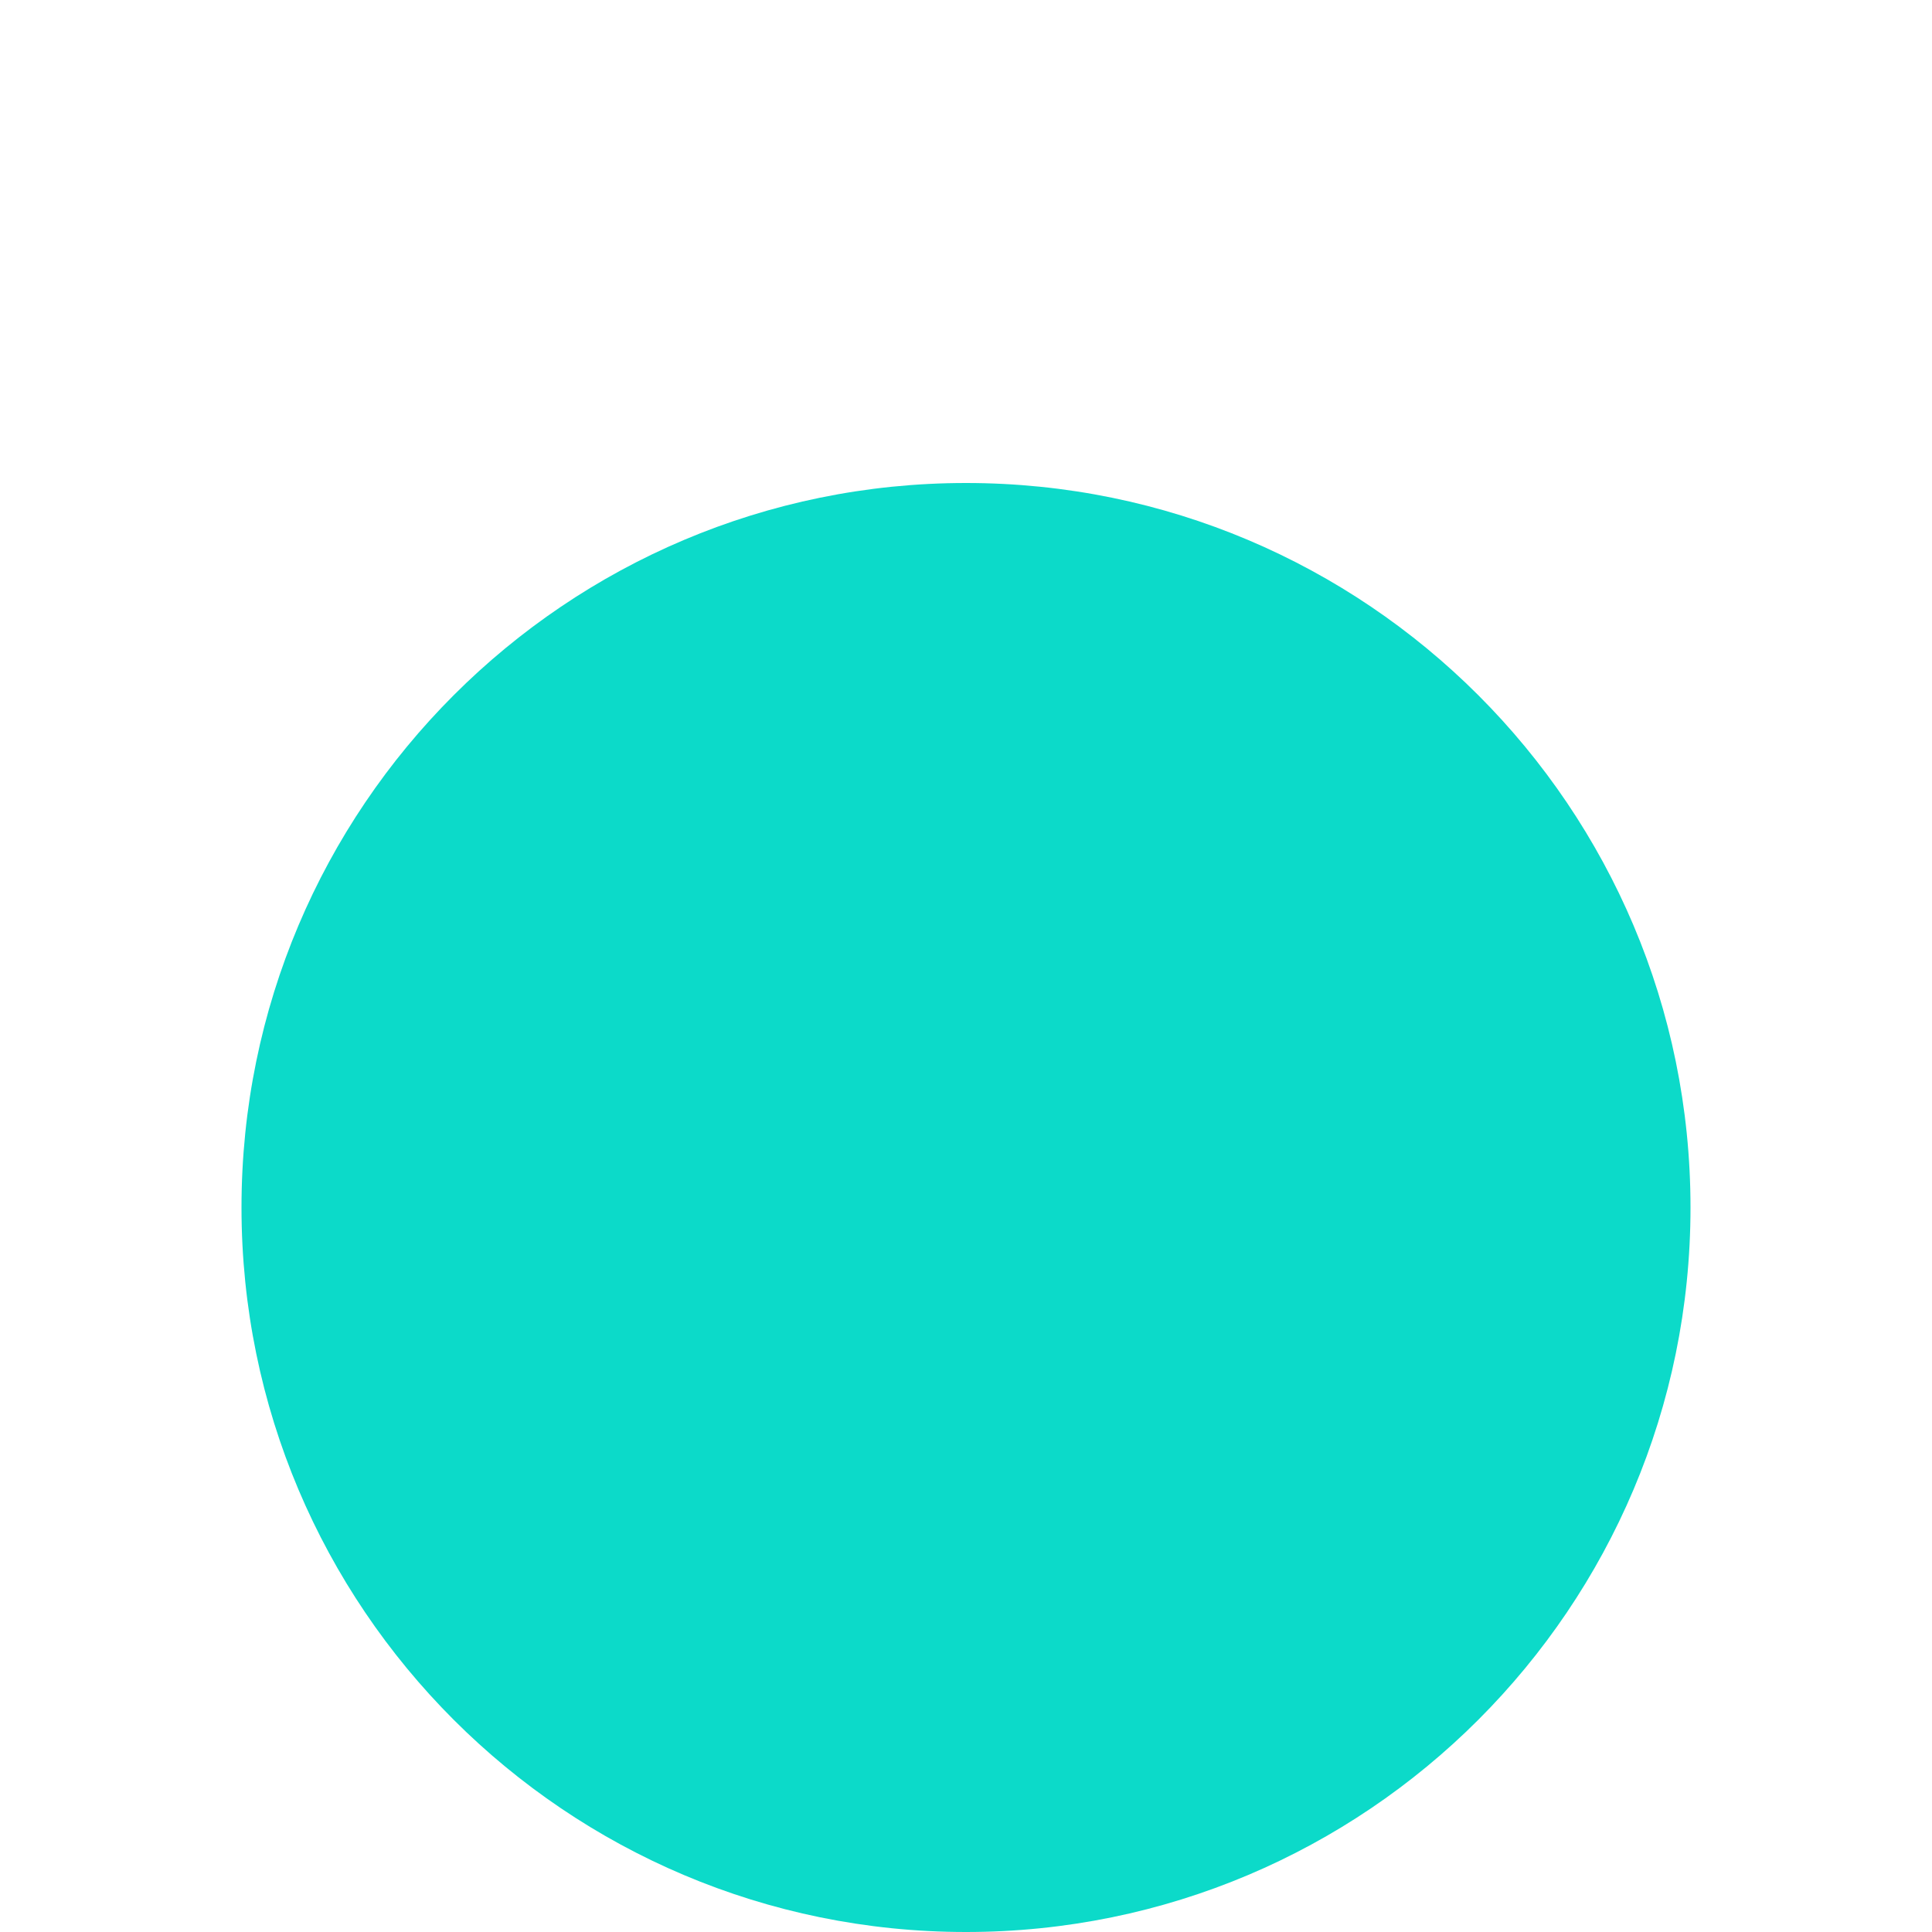
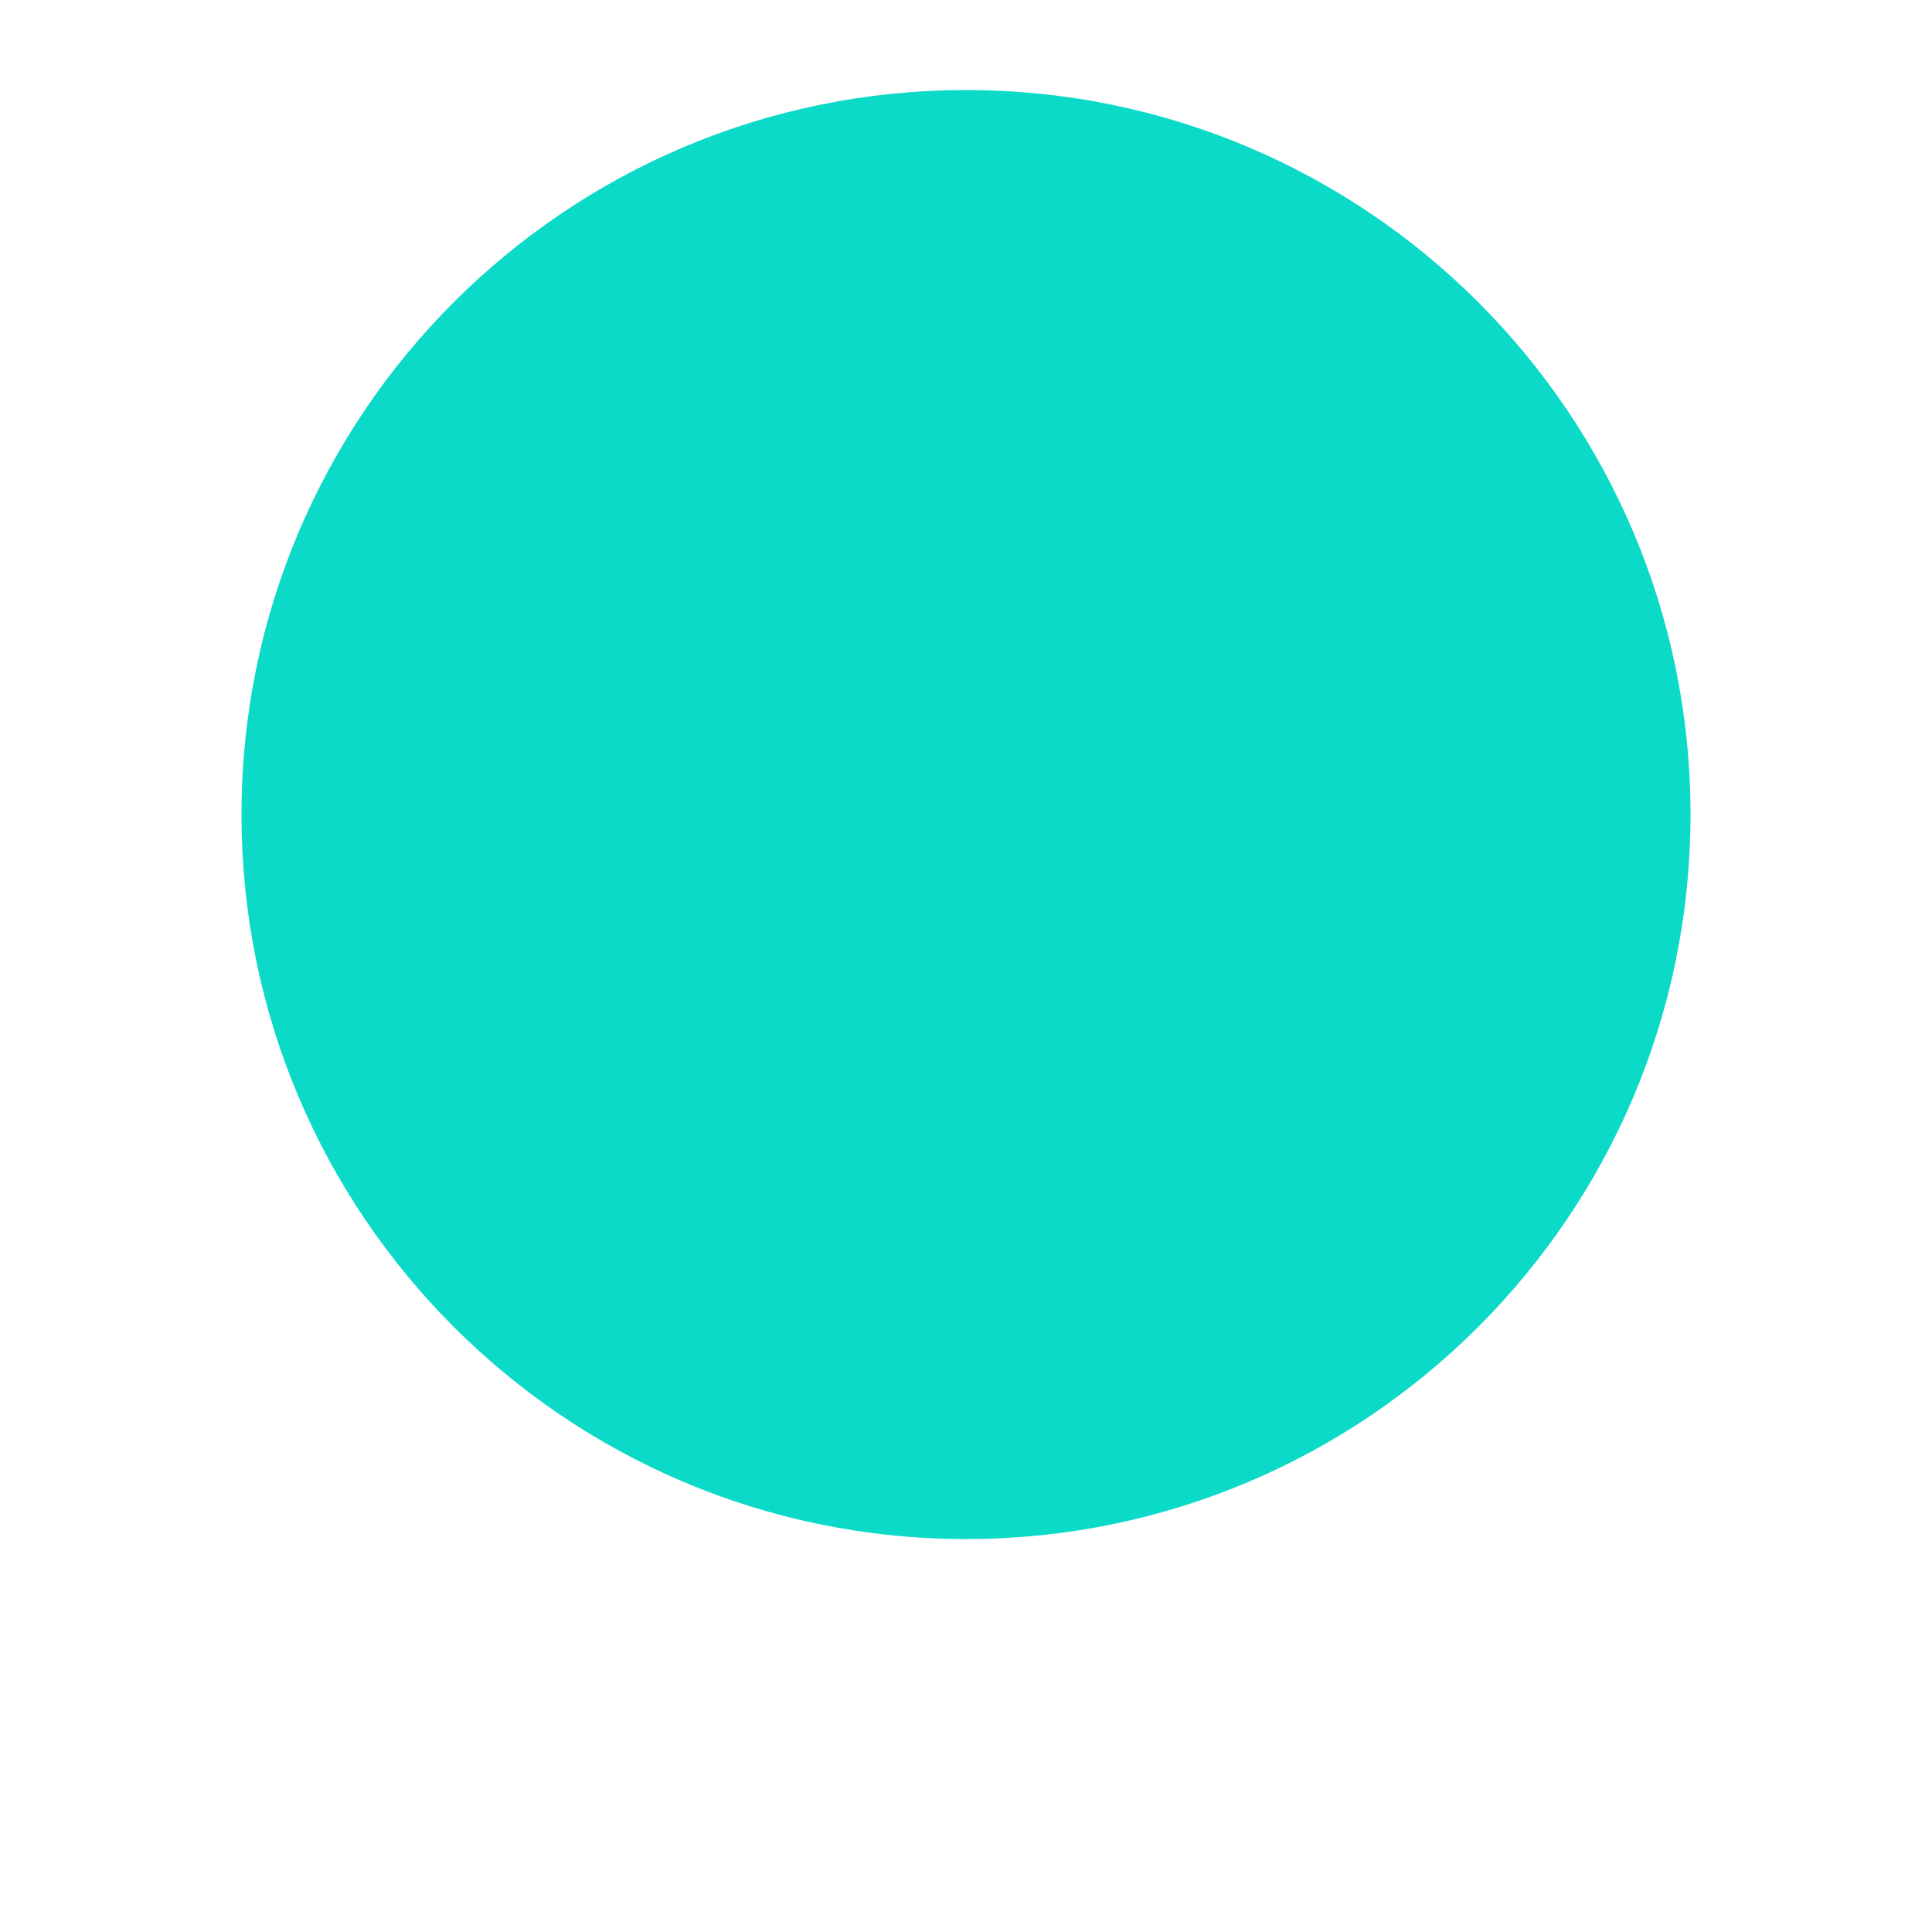
<svg xmlns="http://www.w3.org/2000/svg" viewBox="0 0 512 512" version="1.1" id="svg503">
  <defs id="defs507" />
-   <path d="m 256,512 a 192,192 0 1 0 0,-384 192,192 0 1 0 0,384 z" id="path501" style="fill:#0cdac9;stroke-width:0.75" />
+   <path d="m 256,407.864 a 192,192 0 1 0 0,-384 192,192 0 1 0 0,384 z" id="path501" style="fill:#0cdac9;stroke-width:0.75" />
</svg>
